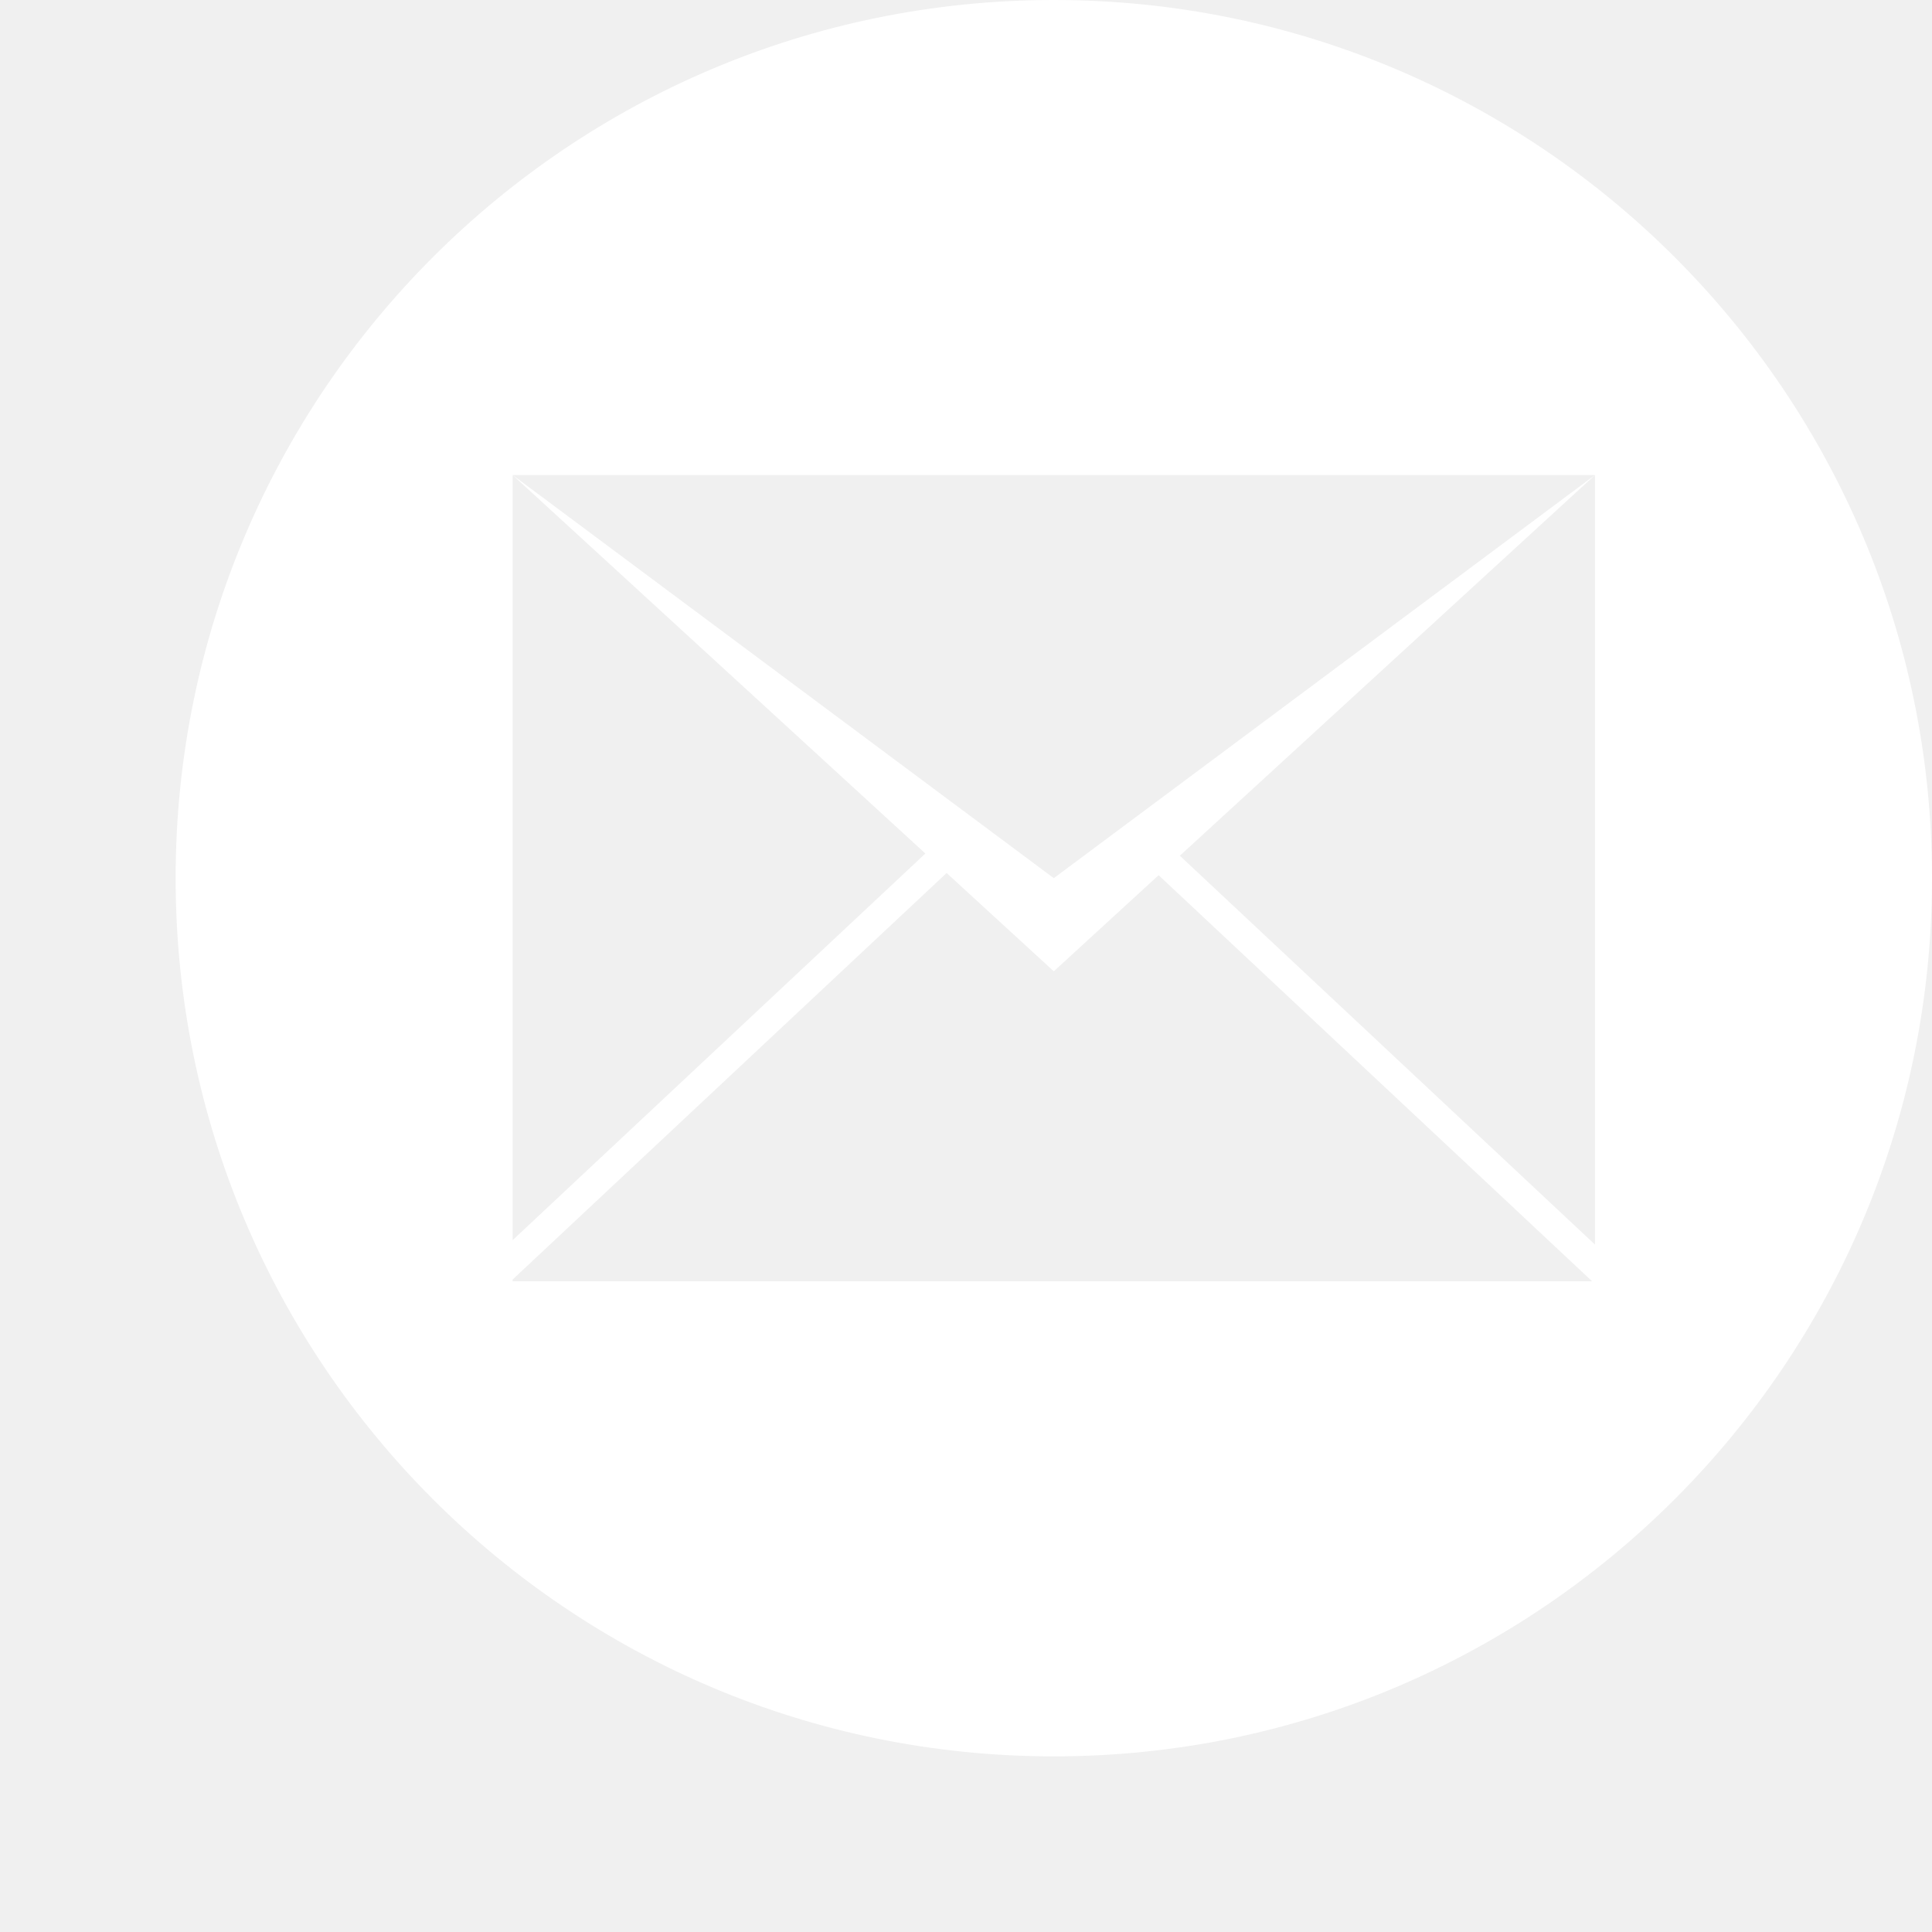
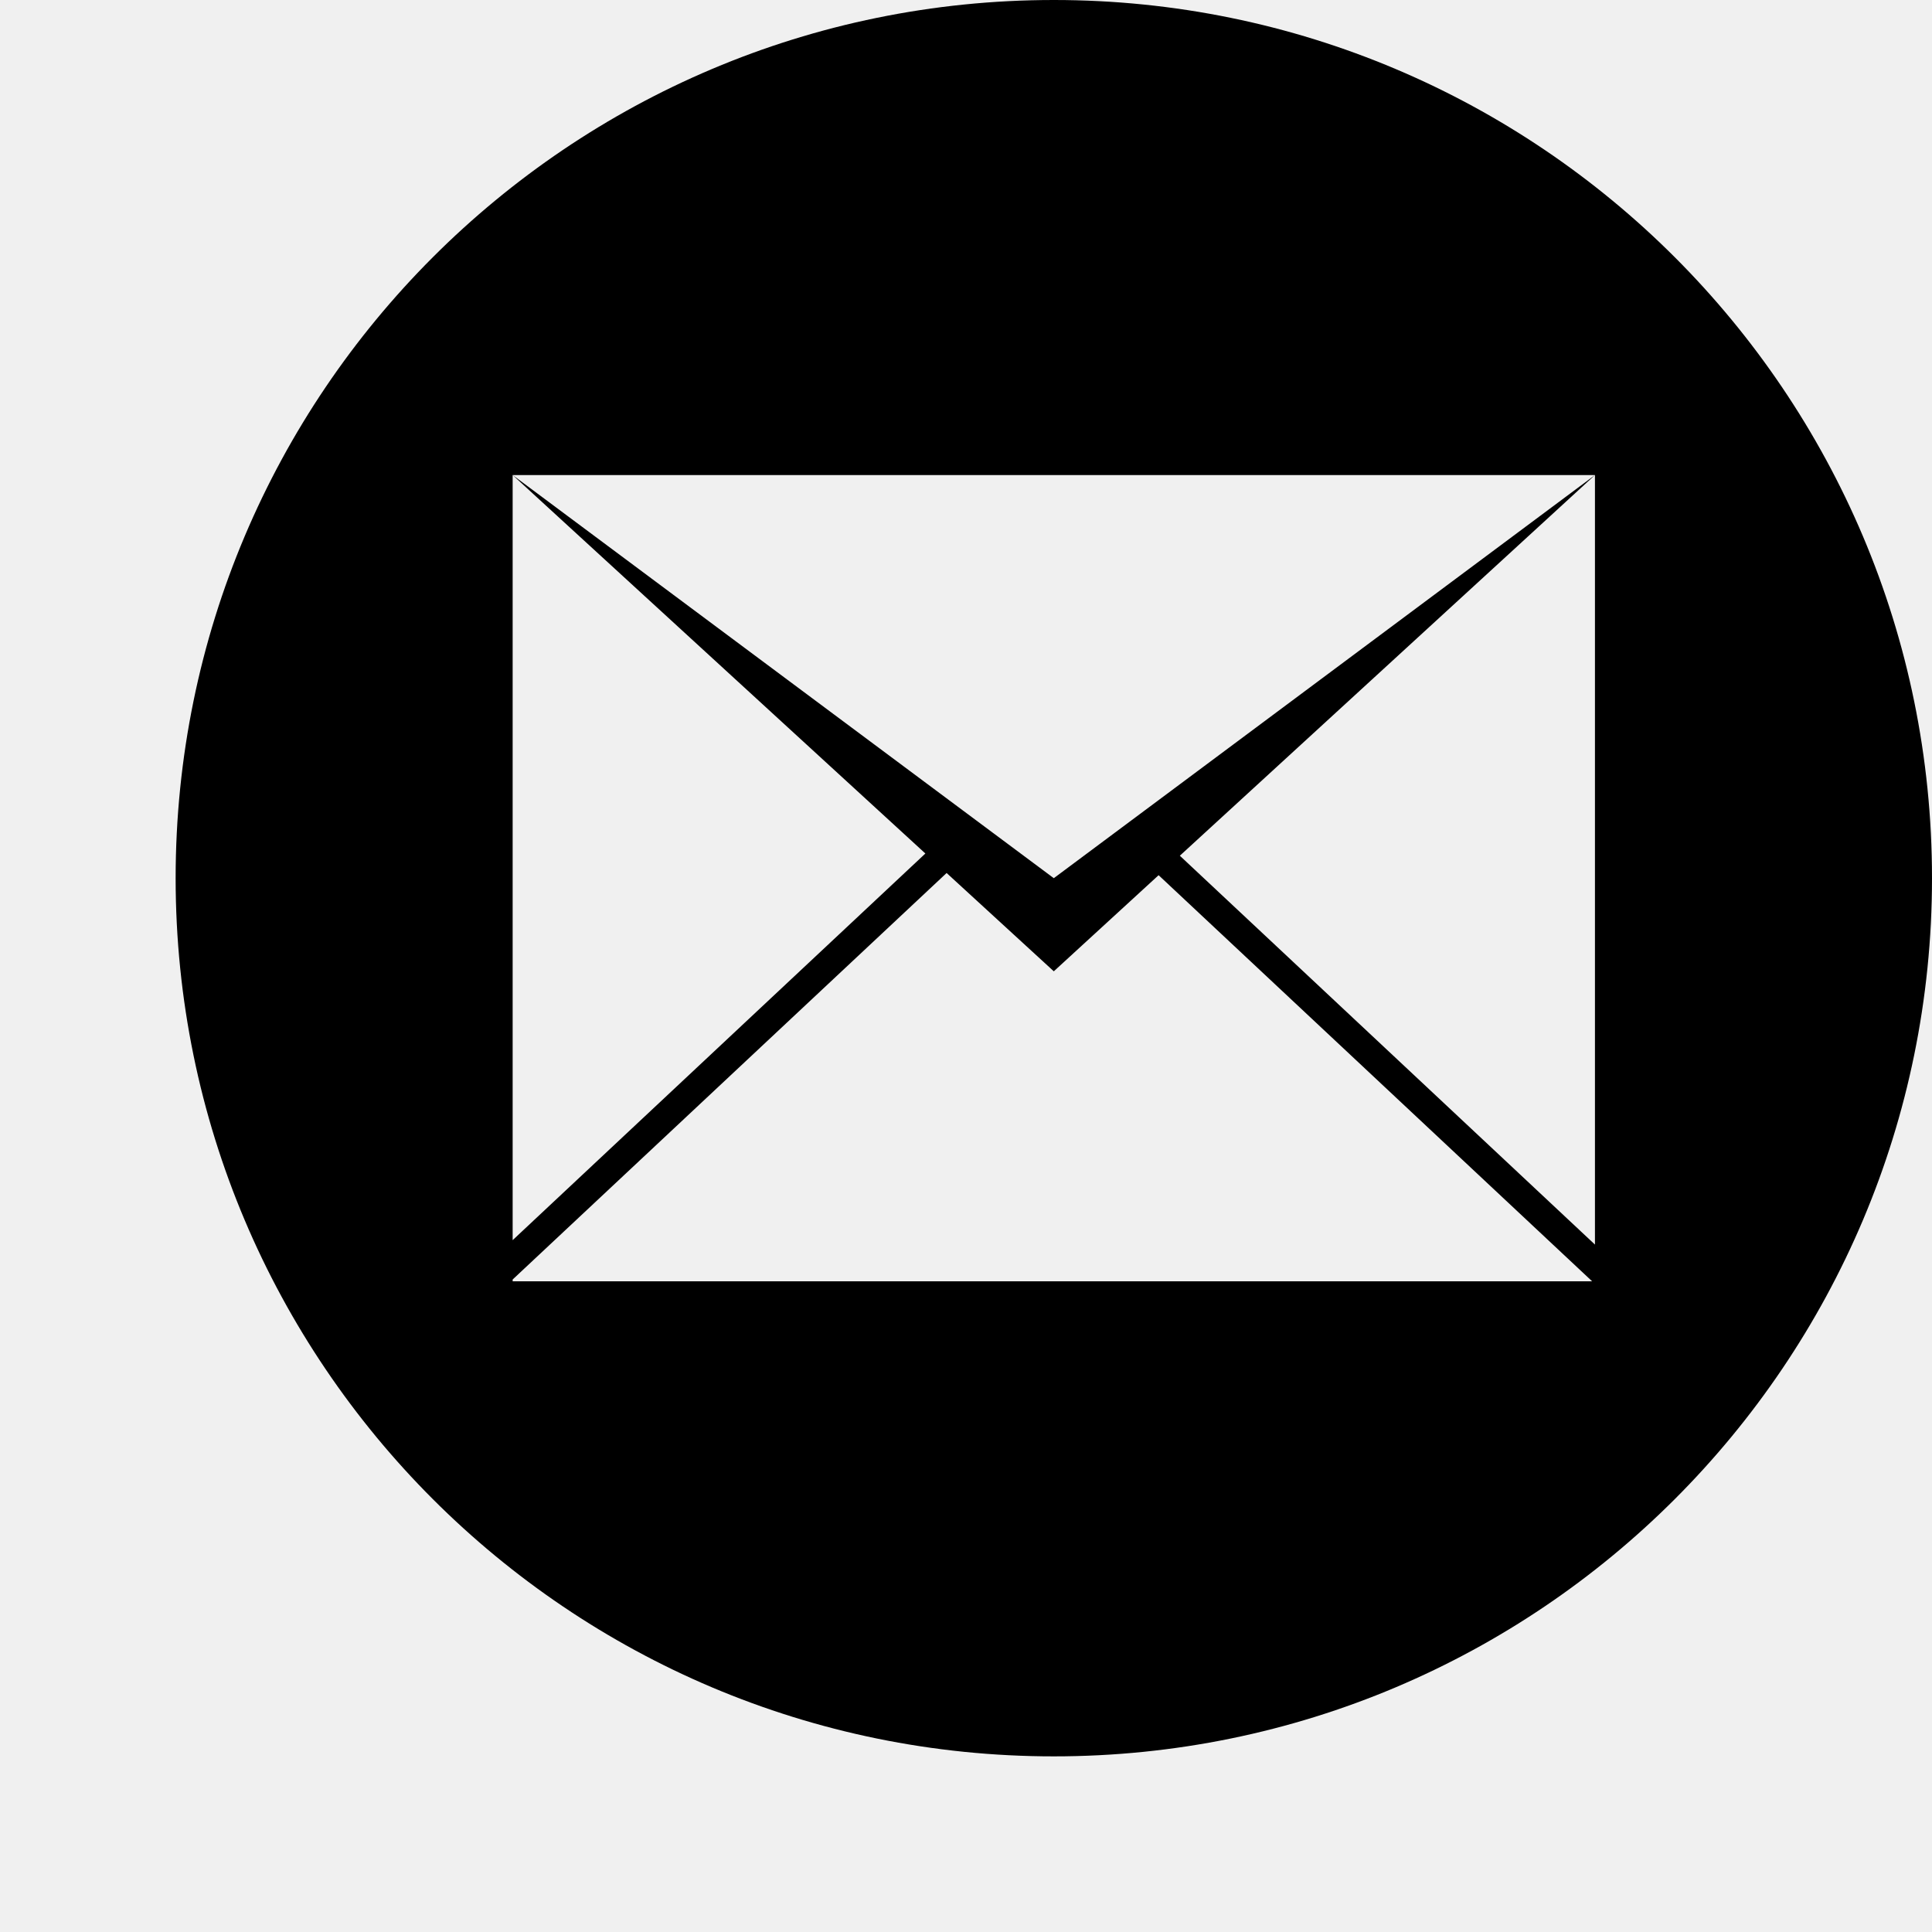
<svg version="1.1" width="24" height="24" viewBox="0 0 90 110" aria-hidden="true">
-   <path fill="white" d="M50,0C22.386,0,0,22.386,0,50s22.386,50,50,50s50-22.386,50-50S77.614,0,50,0z M19.188,72.951V72.85 l24.708-23.145l6.103,5.597l5.967-5.472l24.682,23.121H19.188z M80.81,70.861l-23.635-22.14L80.81,27.048L49.999,50L19.188,27.048 l23.499,21.547L19.188,70.609V27.048H80.81V70.861z" />
+   <path d="M50,0C22.386,0,0,22.386,0,50s22.386,50,50,50s50-22.386,50-50S77.614,0,50,0z M19.188,72.951V72.85 l24.708-23.145l6.103,5.597l5.967-5.472l24.682,23.121H19.188z M80.81,70.861l-23.635-22.14L80.81,27.048L49.999,50L19.188,27.048 l23.499,21.547L19.188,70.609V27.048H80.81V70.861z" />
</svg>
